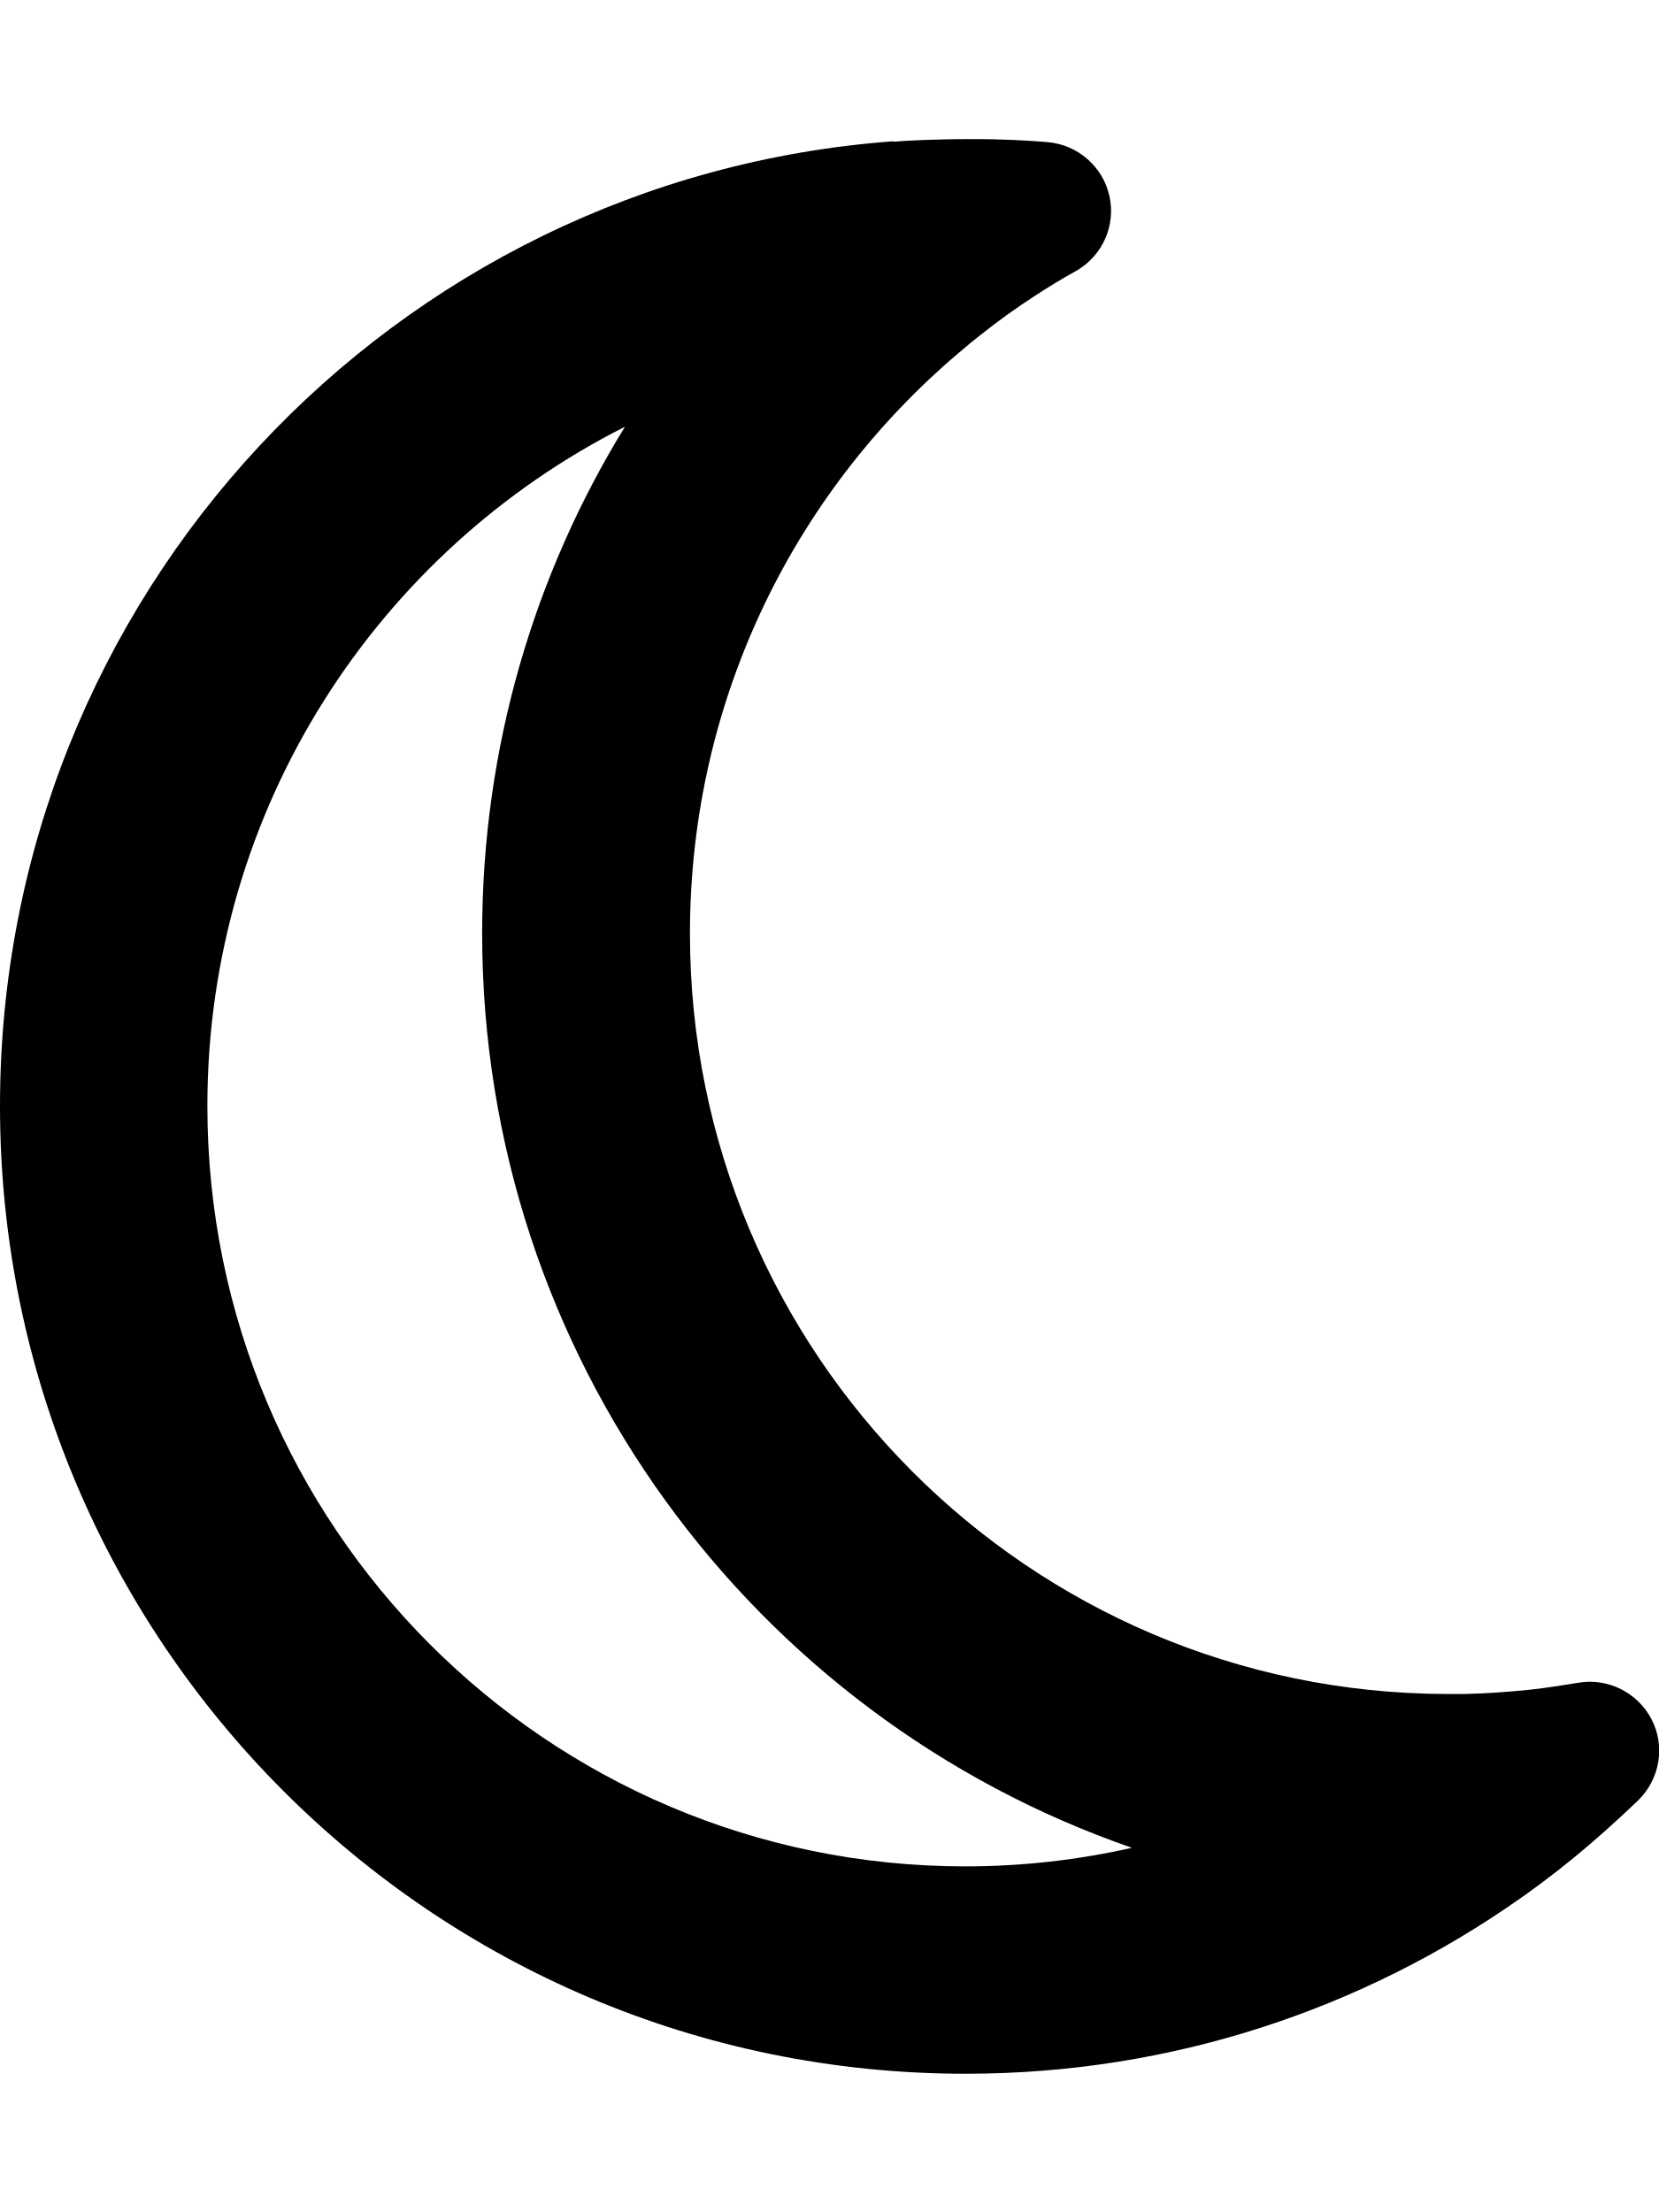
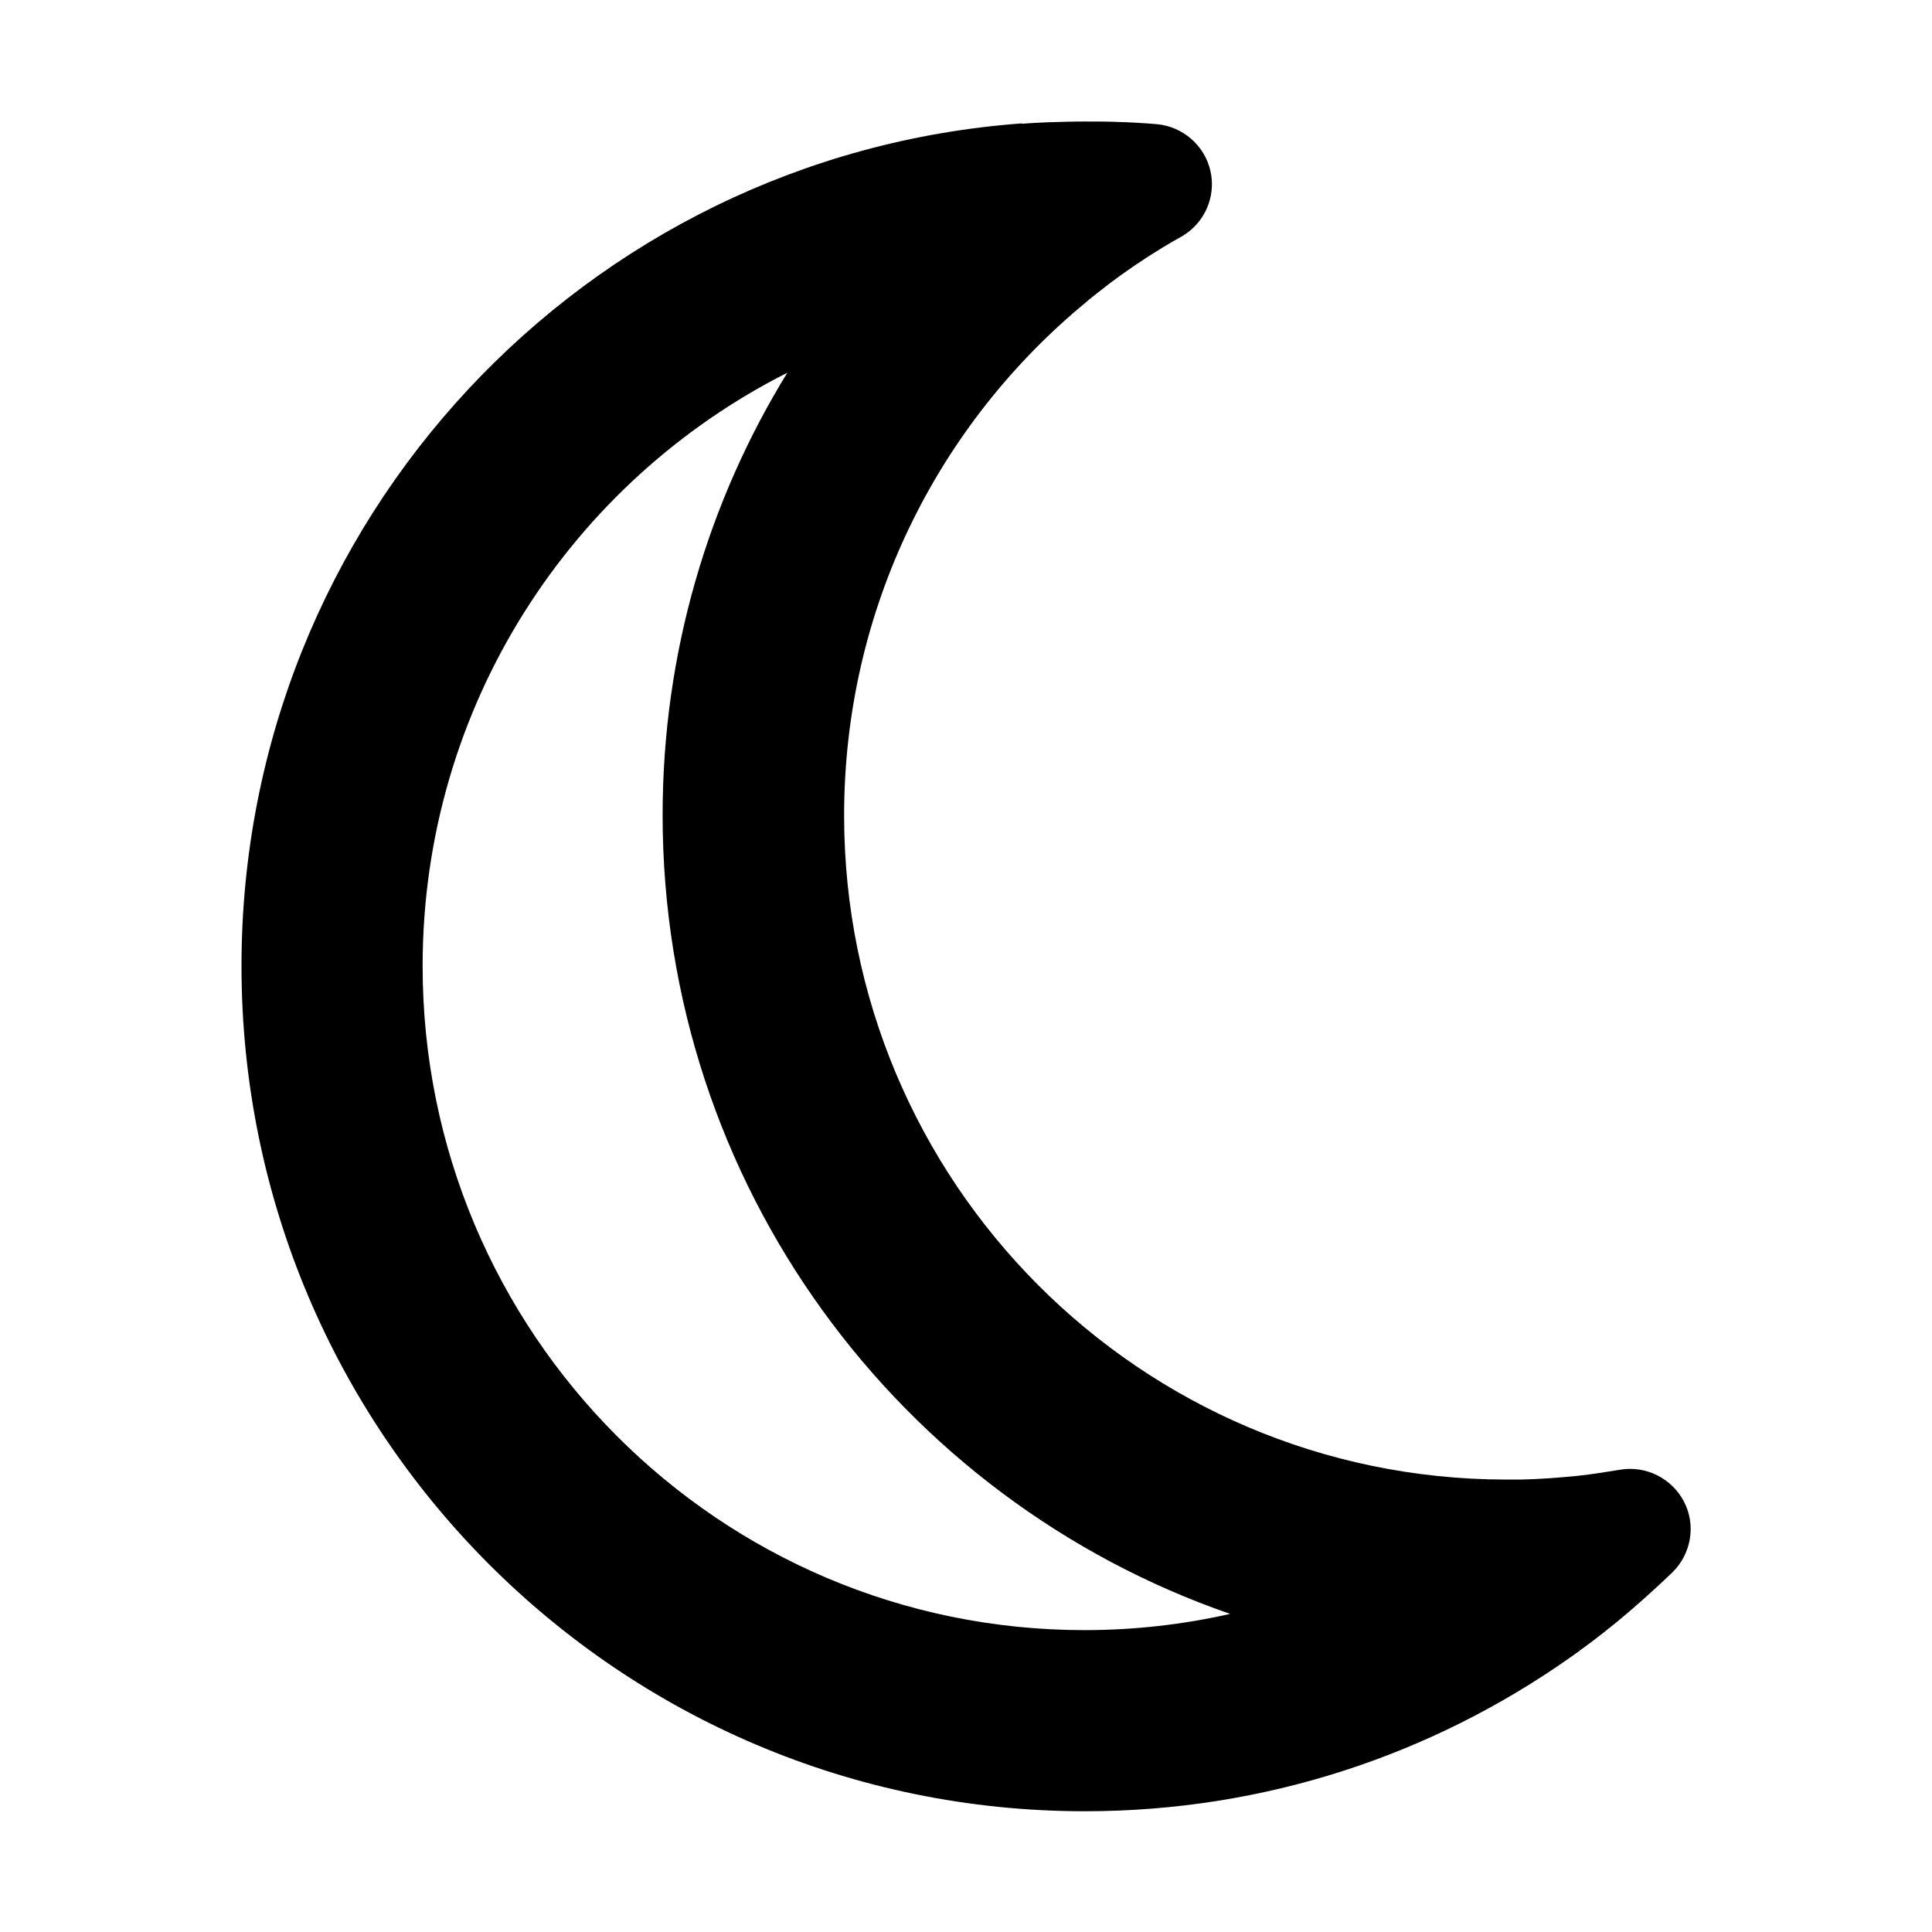
- <svg xmlns="http://www.w3.org/2000/svg" viewBox="0 0 384 512">
+ <svg xmlns="http://www.w3.org/2000/svg" width="18" height="18" viewBox="0 0 384 512">
  <path d="M144.7 98.7c-21 34.1-33.1 74.3-33.1 117.3c0 98 62.8 181.4 150.4 211.7c-12.4 2.8-25.3 4.3-38.6 4.3C126.6 432 48 353.3 48 256c0-68.9 39.4-128.4 96.8-157.3zm62.1-66C91.1 41.2 0 137.9 0 256C0 379.7 100 480 223.5 480c47.8 0 92-15 128.4-40.6c1.9-1.3 3.7-2.7 5.5-4c4.8-3.6 9.4-7.4 13.9-11.4c2.7-2.4 5.3-4.8 7.9-7.3c5-4.9 6.3-12.5 3.1-18.7s-10.1-9.7-17-8.5c-3.7 .6-7.4 1.2-11.1 1.6c-5 .5-10.1 .9-15.3 1c-1.2 0-2.5 0-3.7 0c-.1 0-.2 0-.3 0c-96.8-.2-175.2-78.9-175.2-176c0-54.8 24.9-103.7 64.1-136c1-.9 2.1-1.7 3.2-2.6c4-3.2 8.2-6.2 12.5-9c3.1-2 6.3-4 9.6-5.8c6.1-3.5 9.2-10.5 7.7-17.3s-7.3-11.9-14.3-12.5c-3.6-.3-7.1-.5-10.7-.6c-2.7-.1-5.5-.1-8.2-.1c-3.3 0-6.5 .1-9.8 .2c-2.3 .1-4.6 .2-6.9 .4z" />
</svg>
